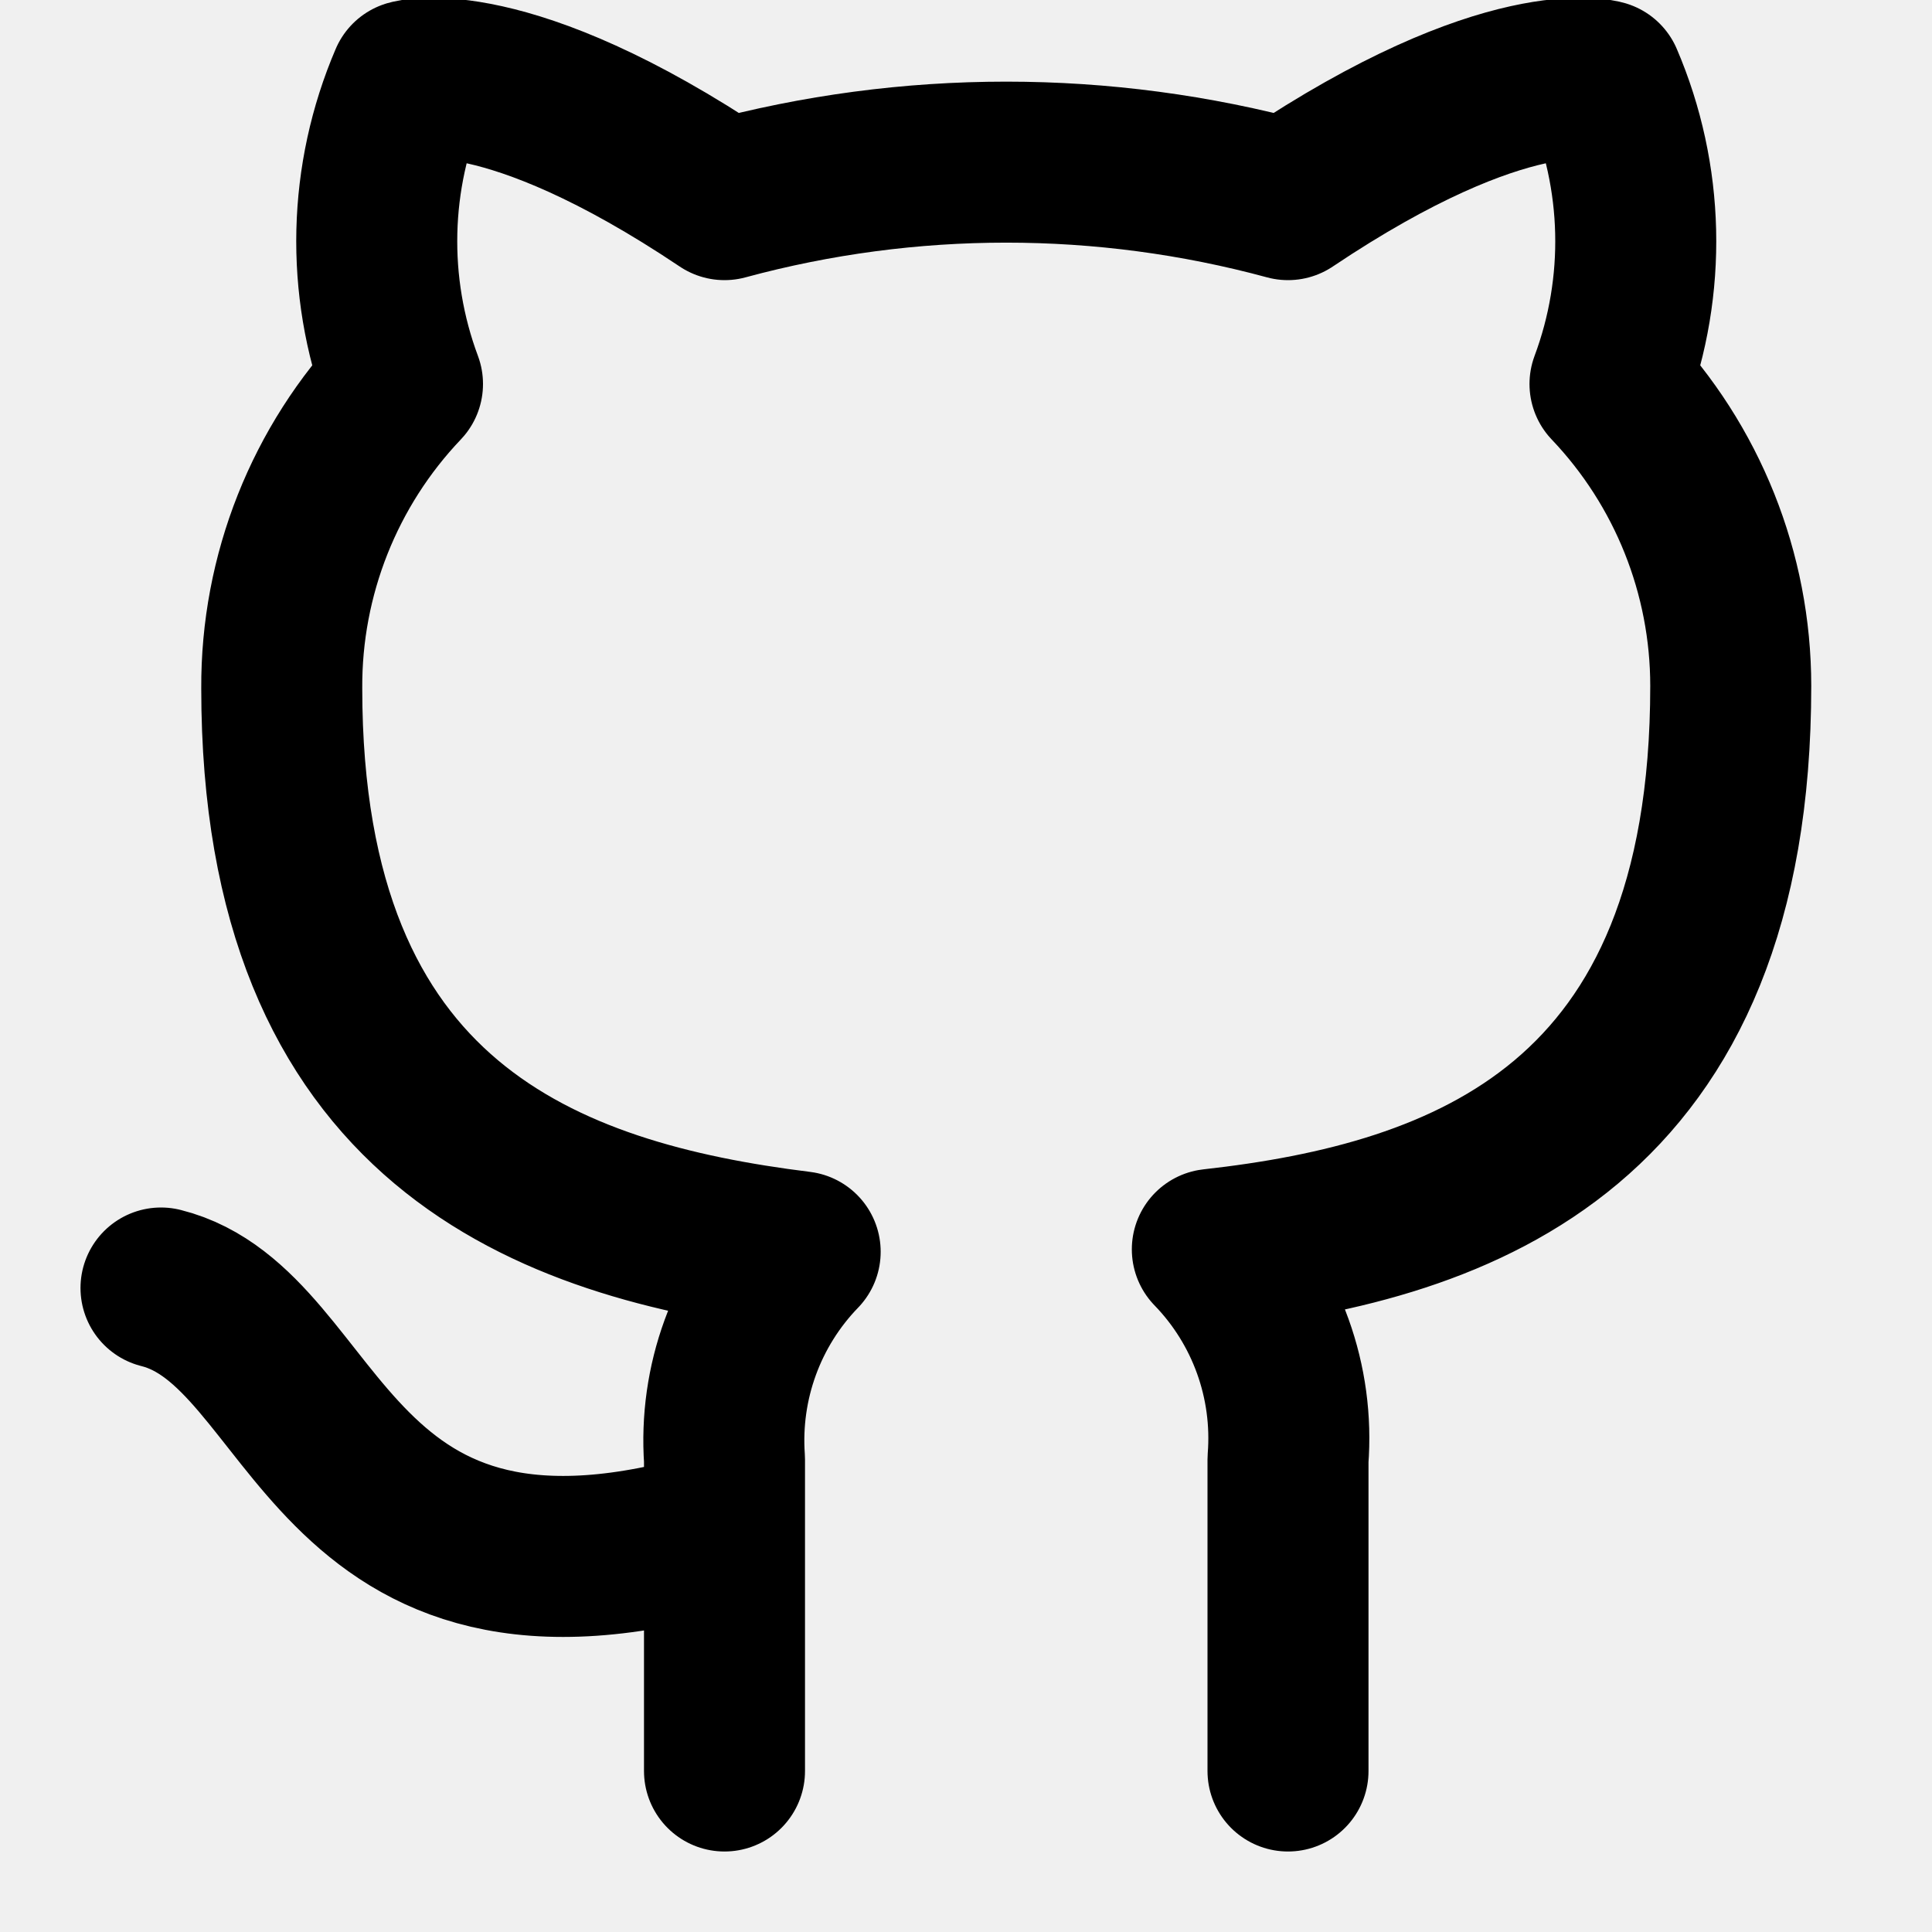
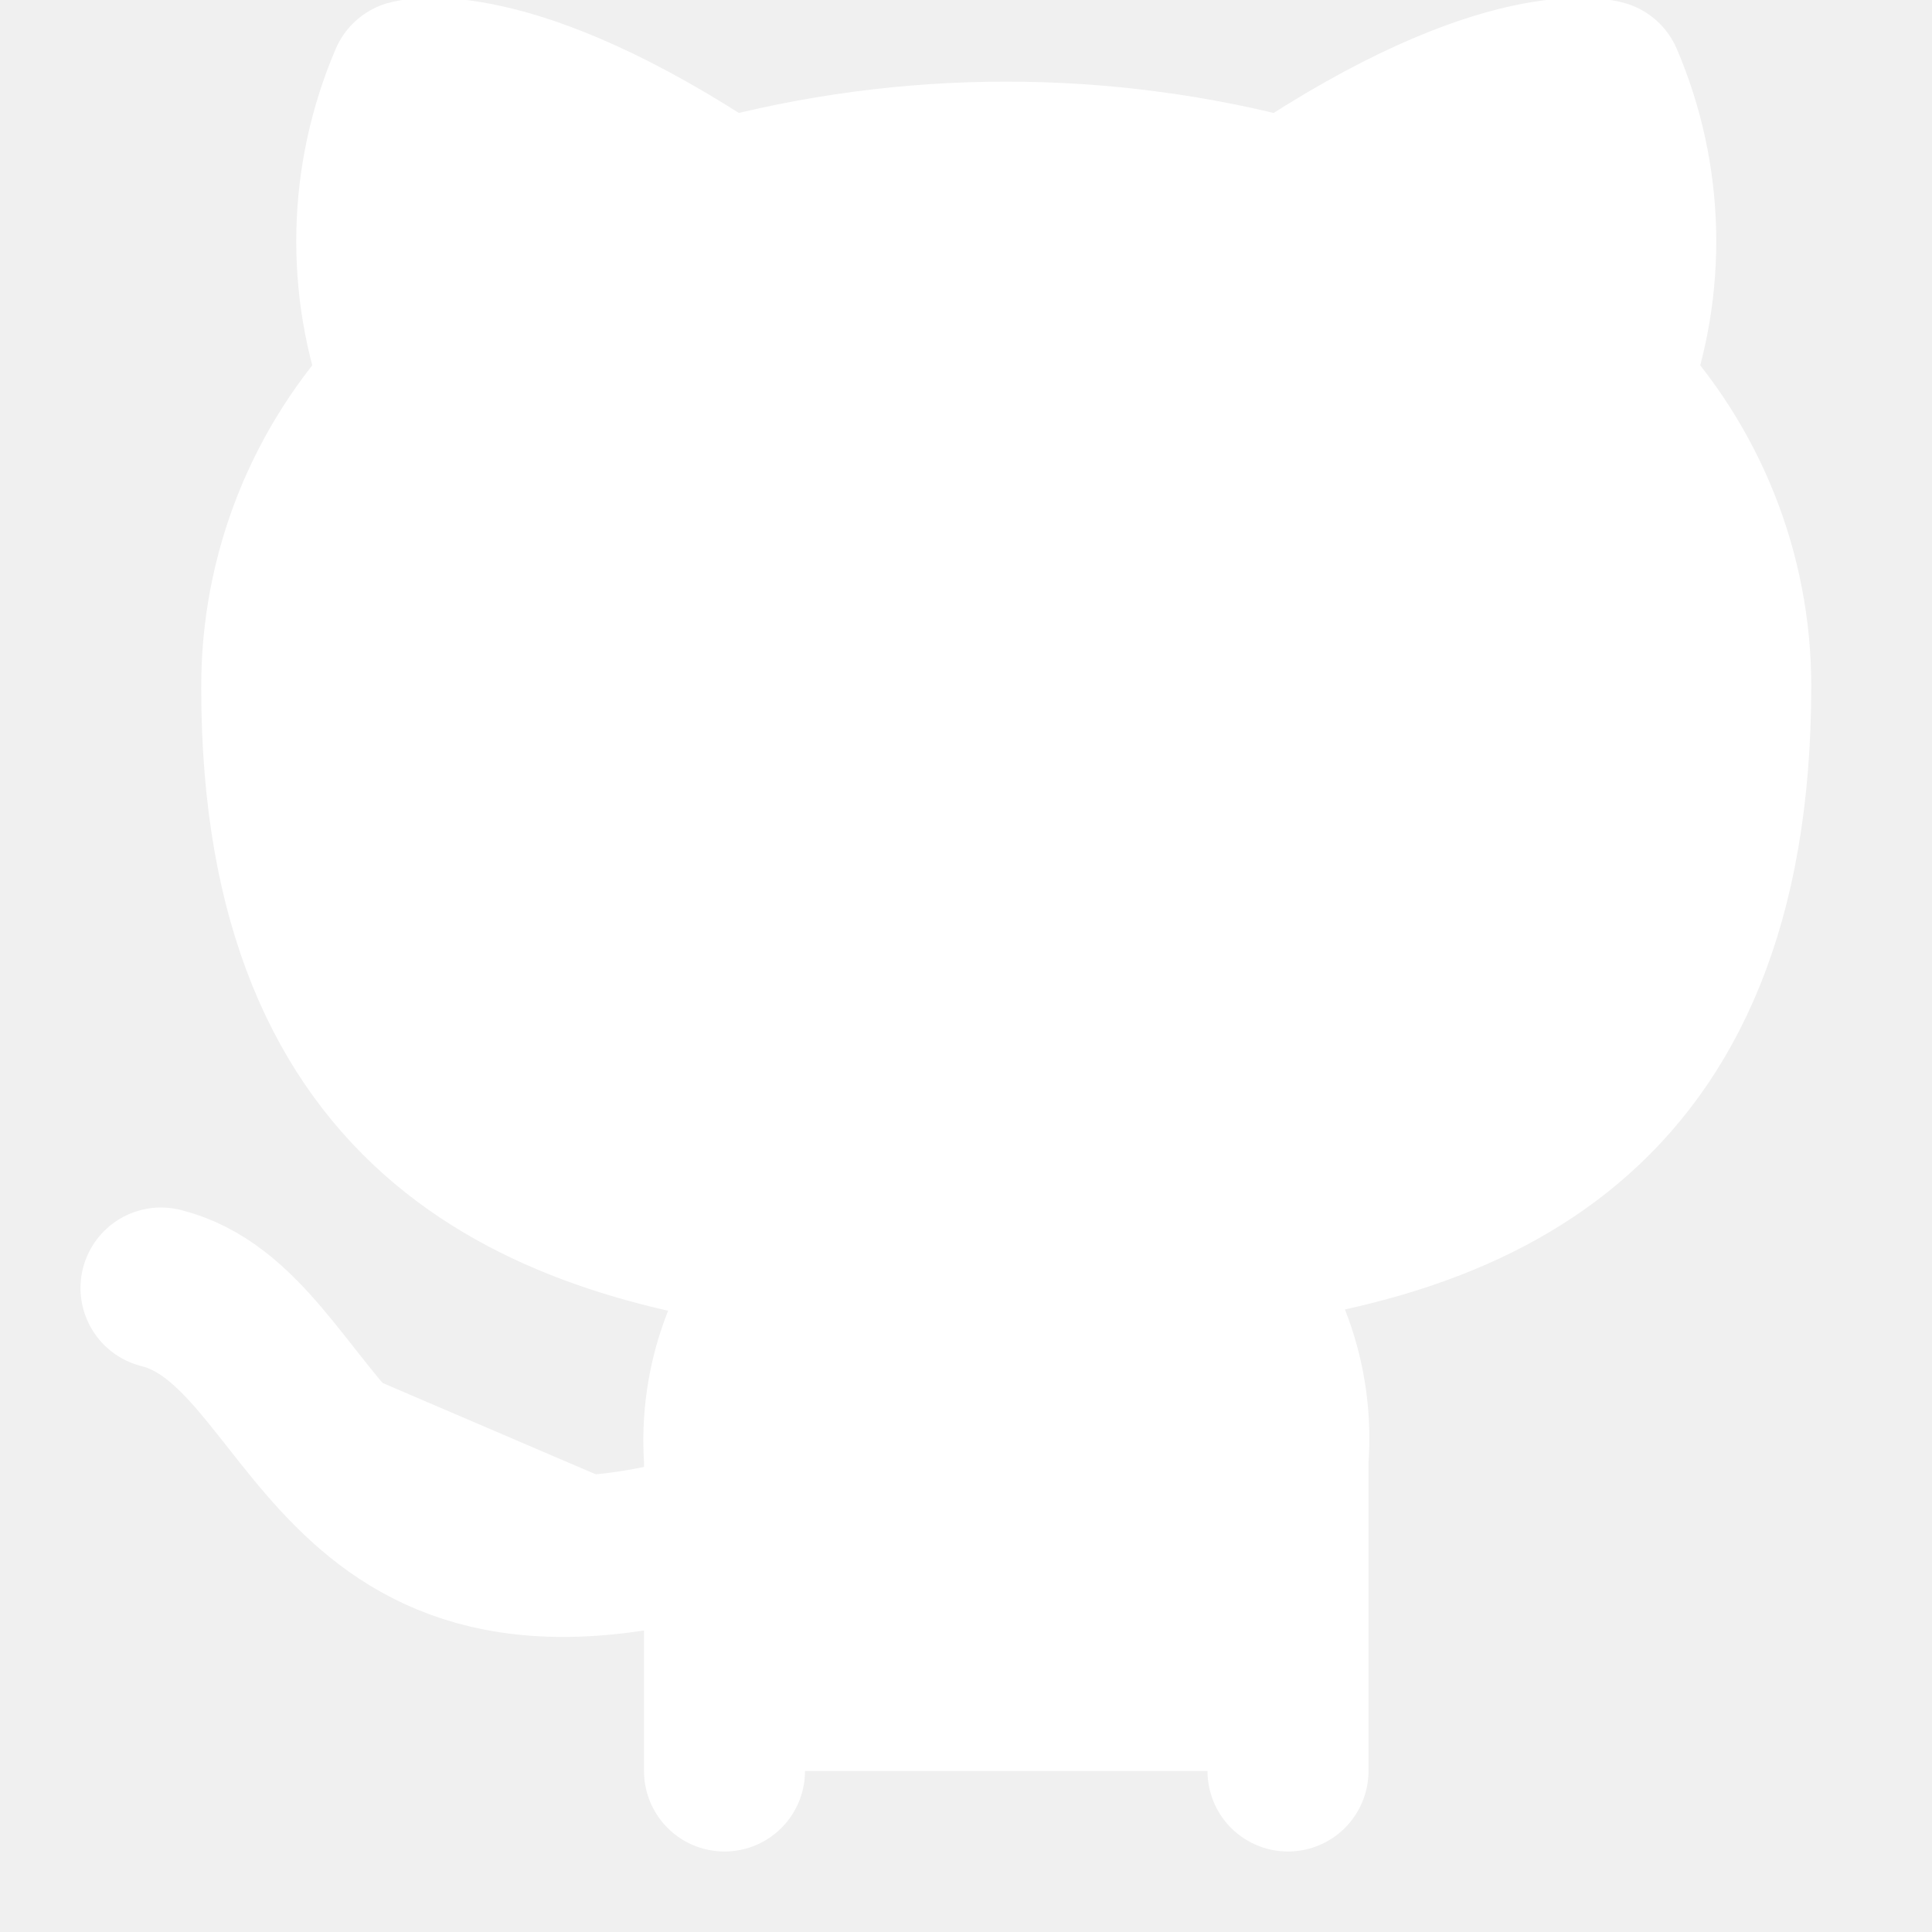
- <svg xmlns="http://www.w3.org/2000/svg" class="feather feather-github" fill="none" height="24" stroke="currentColor" stroke-linecap="round" stroke-linejoin="round" stroke-width="2" viewBox="0 0 24 24" width="24">
+ <svg xmlns="http://www.w3.org/2000/svg" class="feather feather-github" fill="#ffffff" height="50" stroke="#ffffff" stroke-linecap="round" stroke-linejoin="round" stroke-width="2" viewBox="0 0 24 24" width="50">
  <path d="M9 19c-5 1.5-5-2.5-7-3m14 6v-3.87a3.37 3.37 0 0 0-.94-2.61c3.14-.35 6.44-1.54 6.44-7A5.44 5.44 0 0 0 20 4.77 5.07 5.07 0 0 0 19.91 1S18.73.65 16 2.48a13.38 13.38 0 0 0-7 0C6.27.65 5.09 1 5.09 1A5.07 5.07 0 0 0 5 4.77a5.44 5.44 0 0 0-1.5 3.78c0 5.42 3.3 6.61 6.44 7A3.37 3.37 0 0 0 9 18.13V22" />
</svg>
